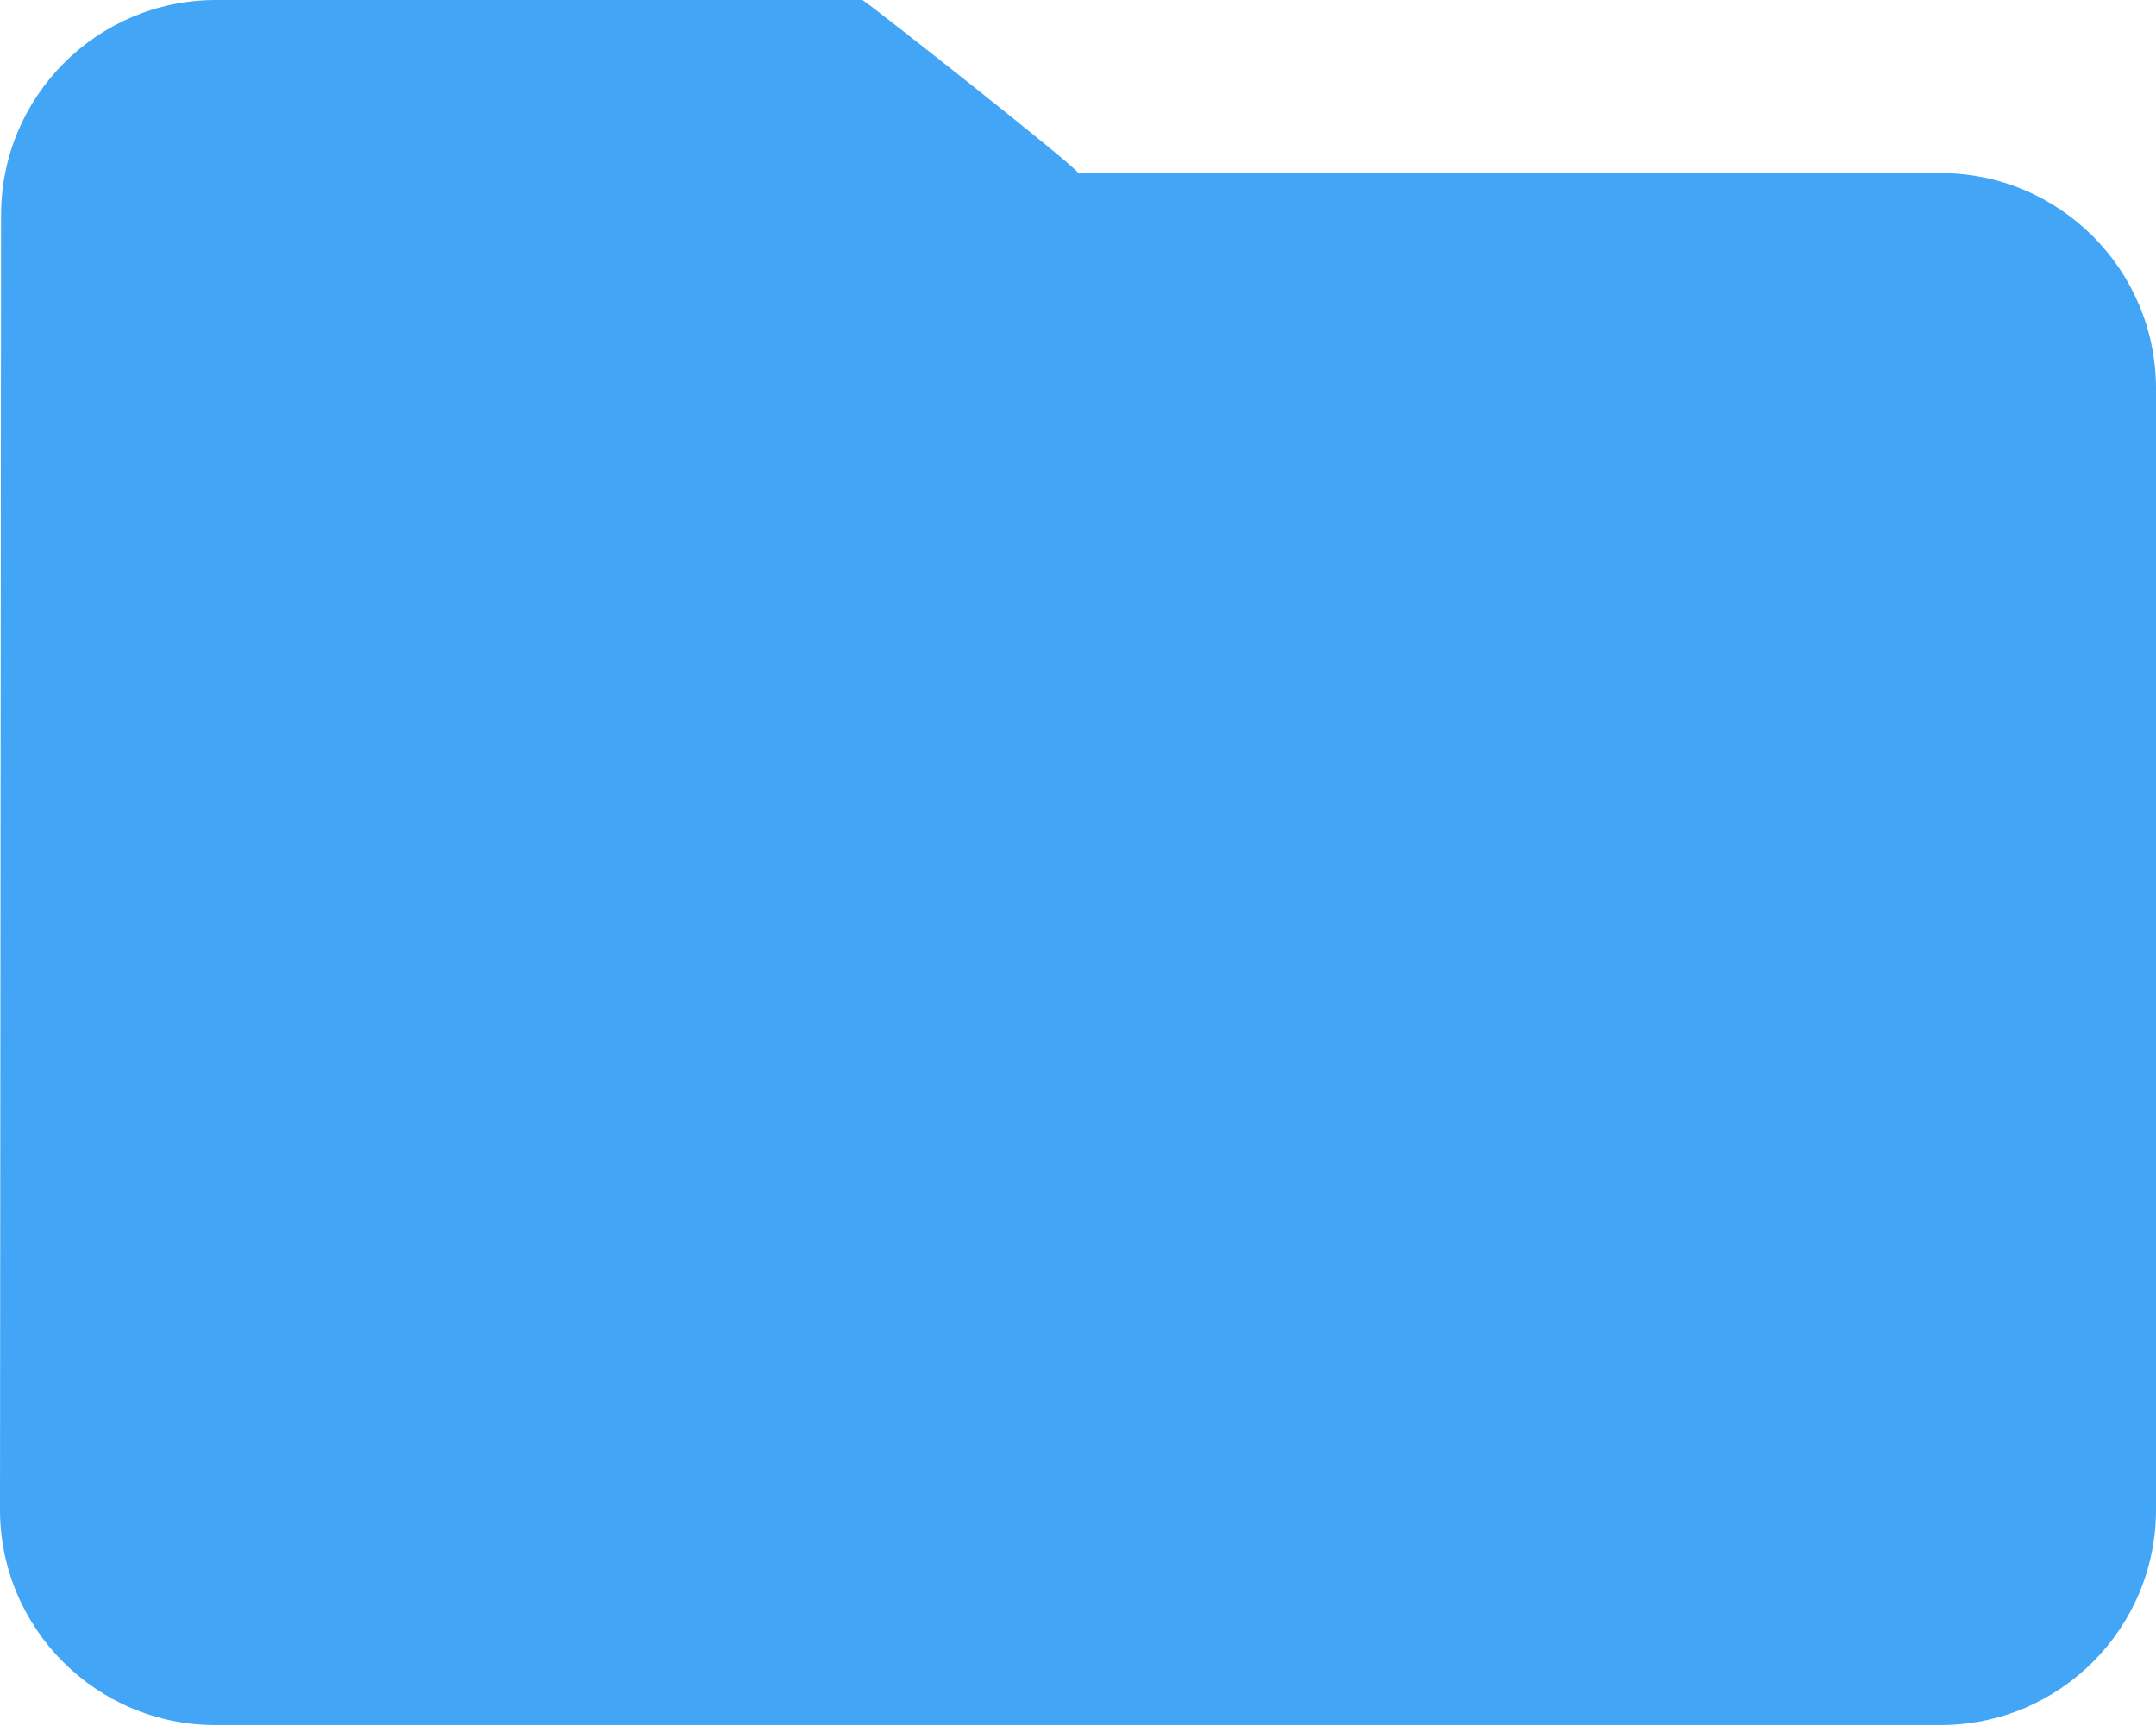
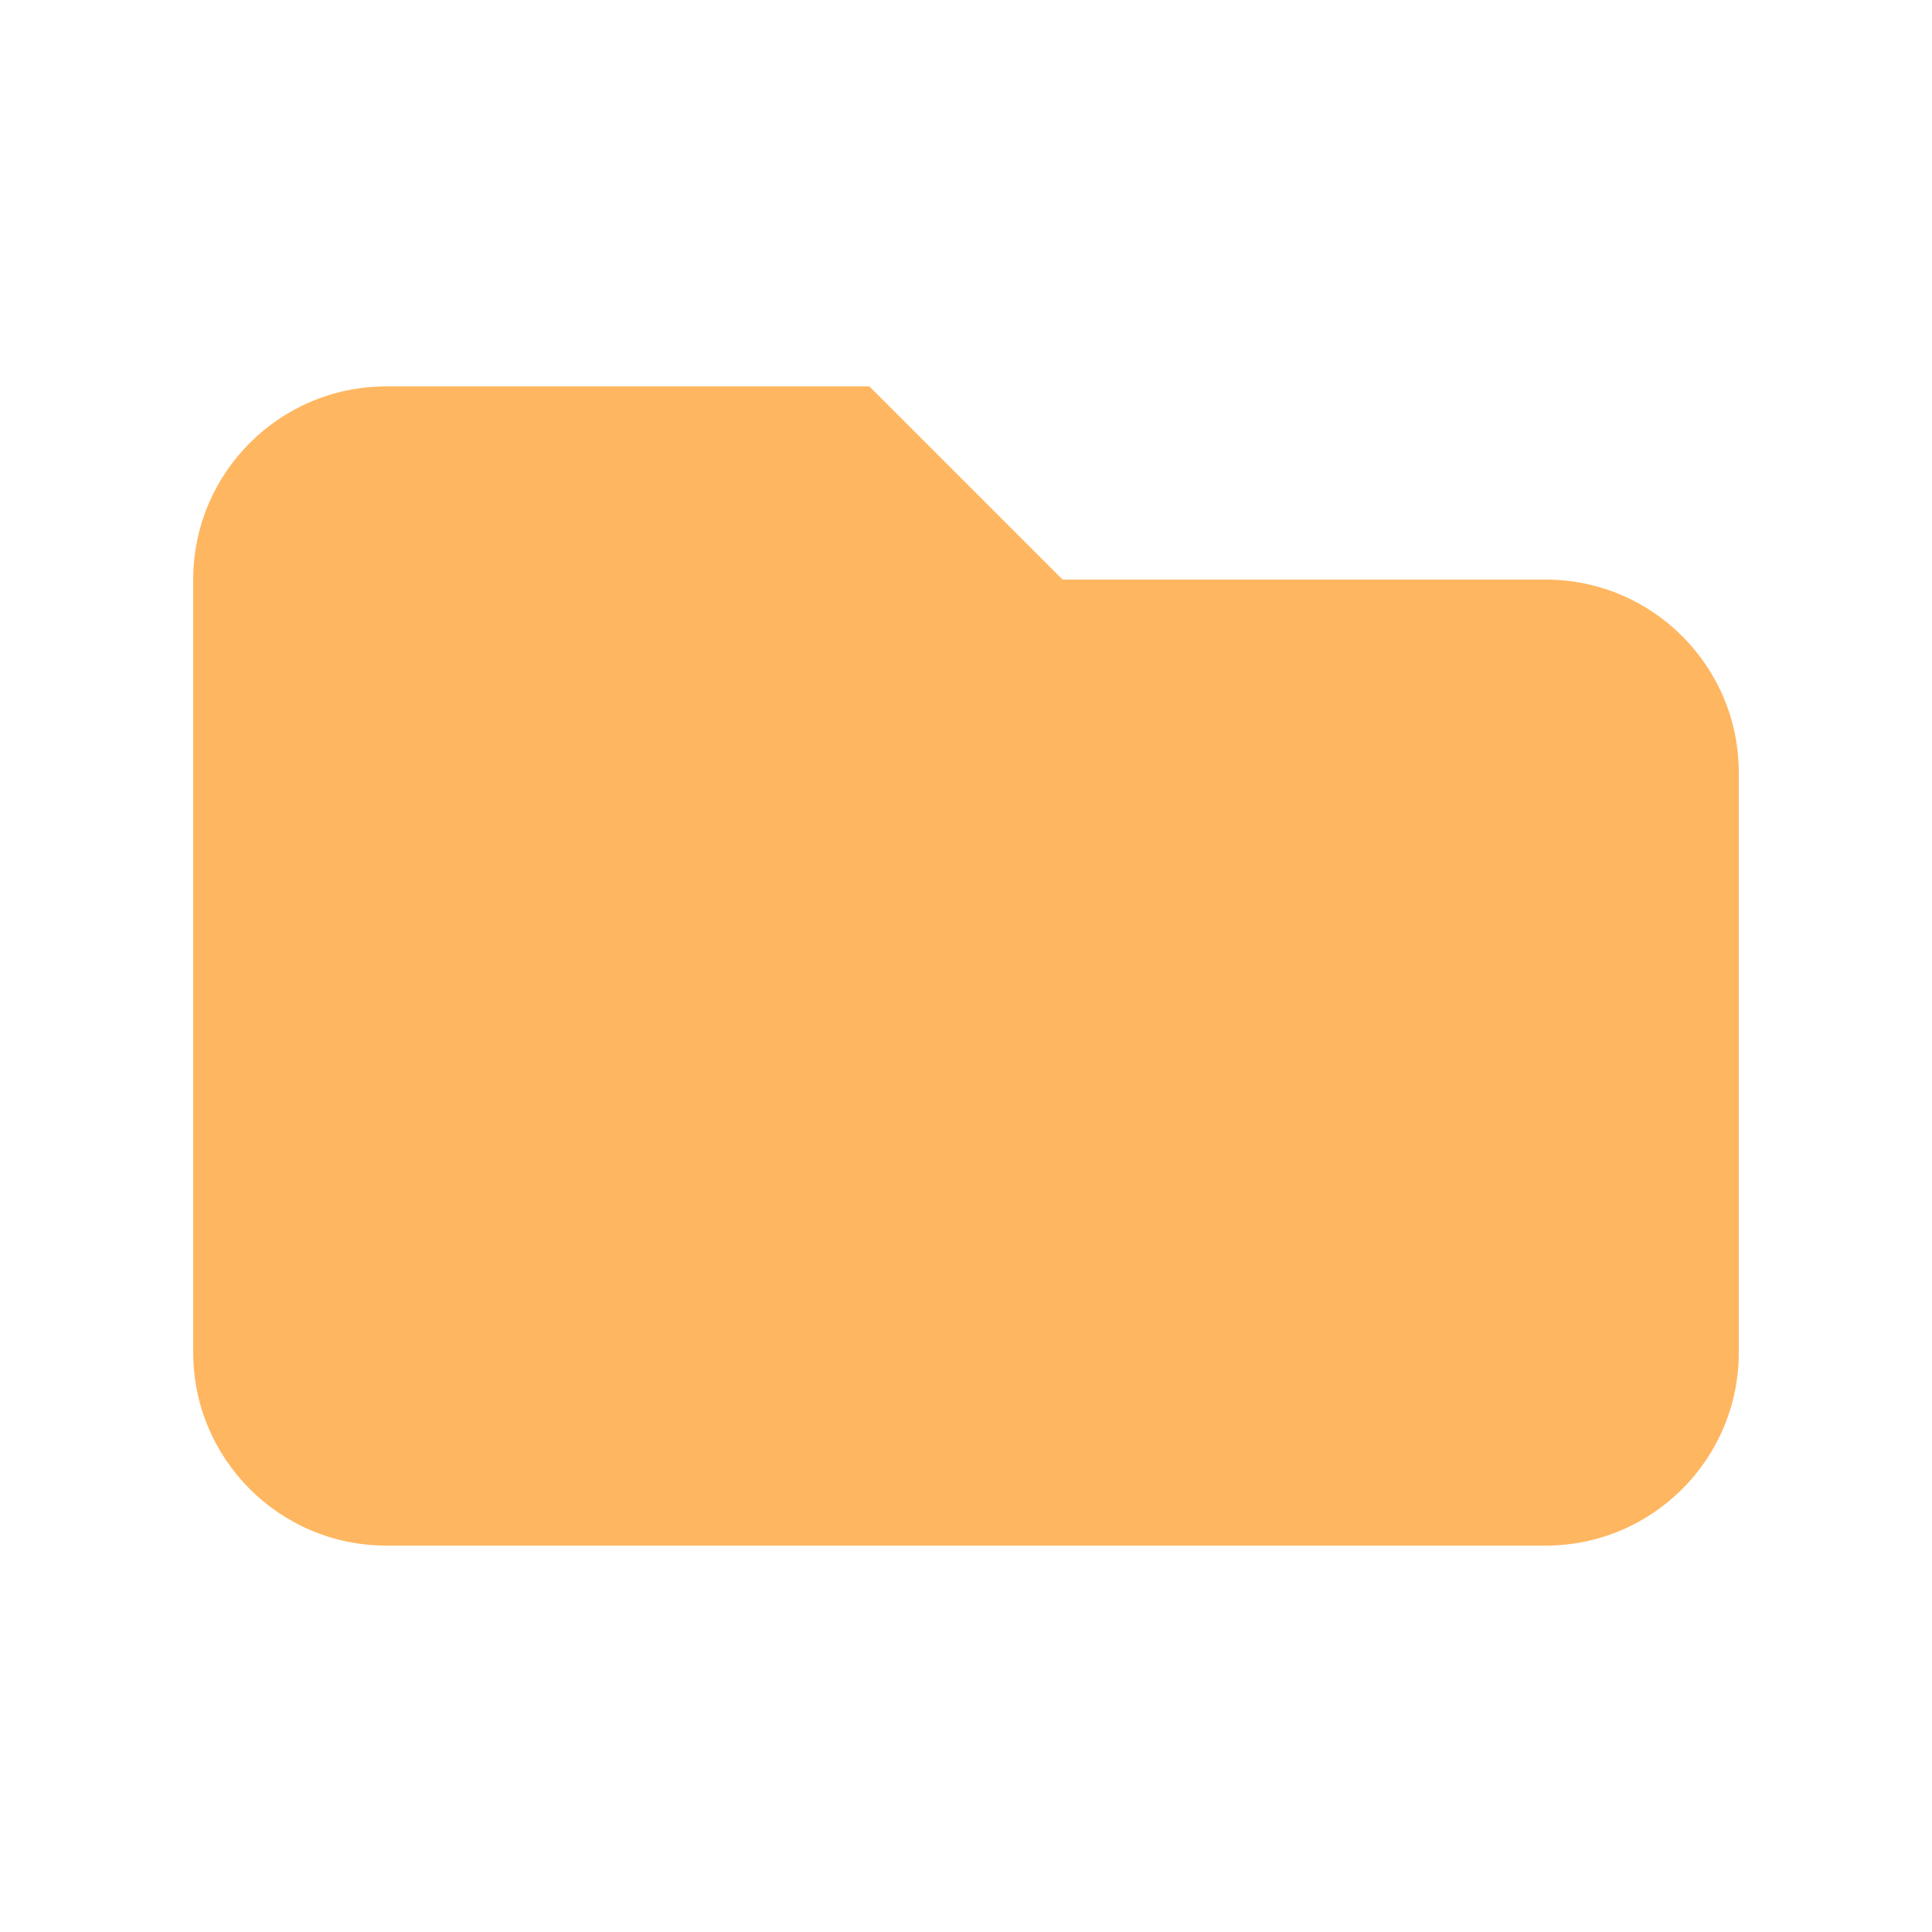
- <svg xmlns="http://www.w3.org/2000/svg" viewBox="0 0 260.73 208.59">
-   <path d="M104.29 0H26.07A26 26 0 00.13 26.07L0 182.51a26.06 26.06 0 0026.07 26.07h208.59a26.06 26.06 0 0026.07-26.07V47a26.07 26.07 0 00-26.07-26.07H130.37C131.1 20.91 104.57 0 104.29 0z" fill="#42a5f5" />
+ <svg xmlns="http://www.w3.org/2000/svg" width="16" height="16" viewBox="0 0 16 16" fill="none">
+   <g id="Icon/Solid/folder">
+     <path id="Icon" d="M1.6 4.8C1.6 3.916 2.316 3.2 3.2 3.2H7.2L8.8 4.8H12.8C13.684 4.8 14.4 5.516 14.4 6.4V11.2C14.4 12.084 13.684 12.8 12.8 12.8H3.2C2.316 12.8 1.6 12.084 1.6 11.2V4.8Z" fill="#FFB660" />
+   </g>
</svg>
